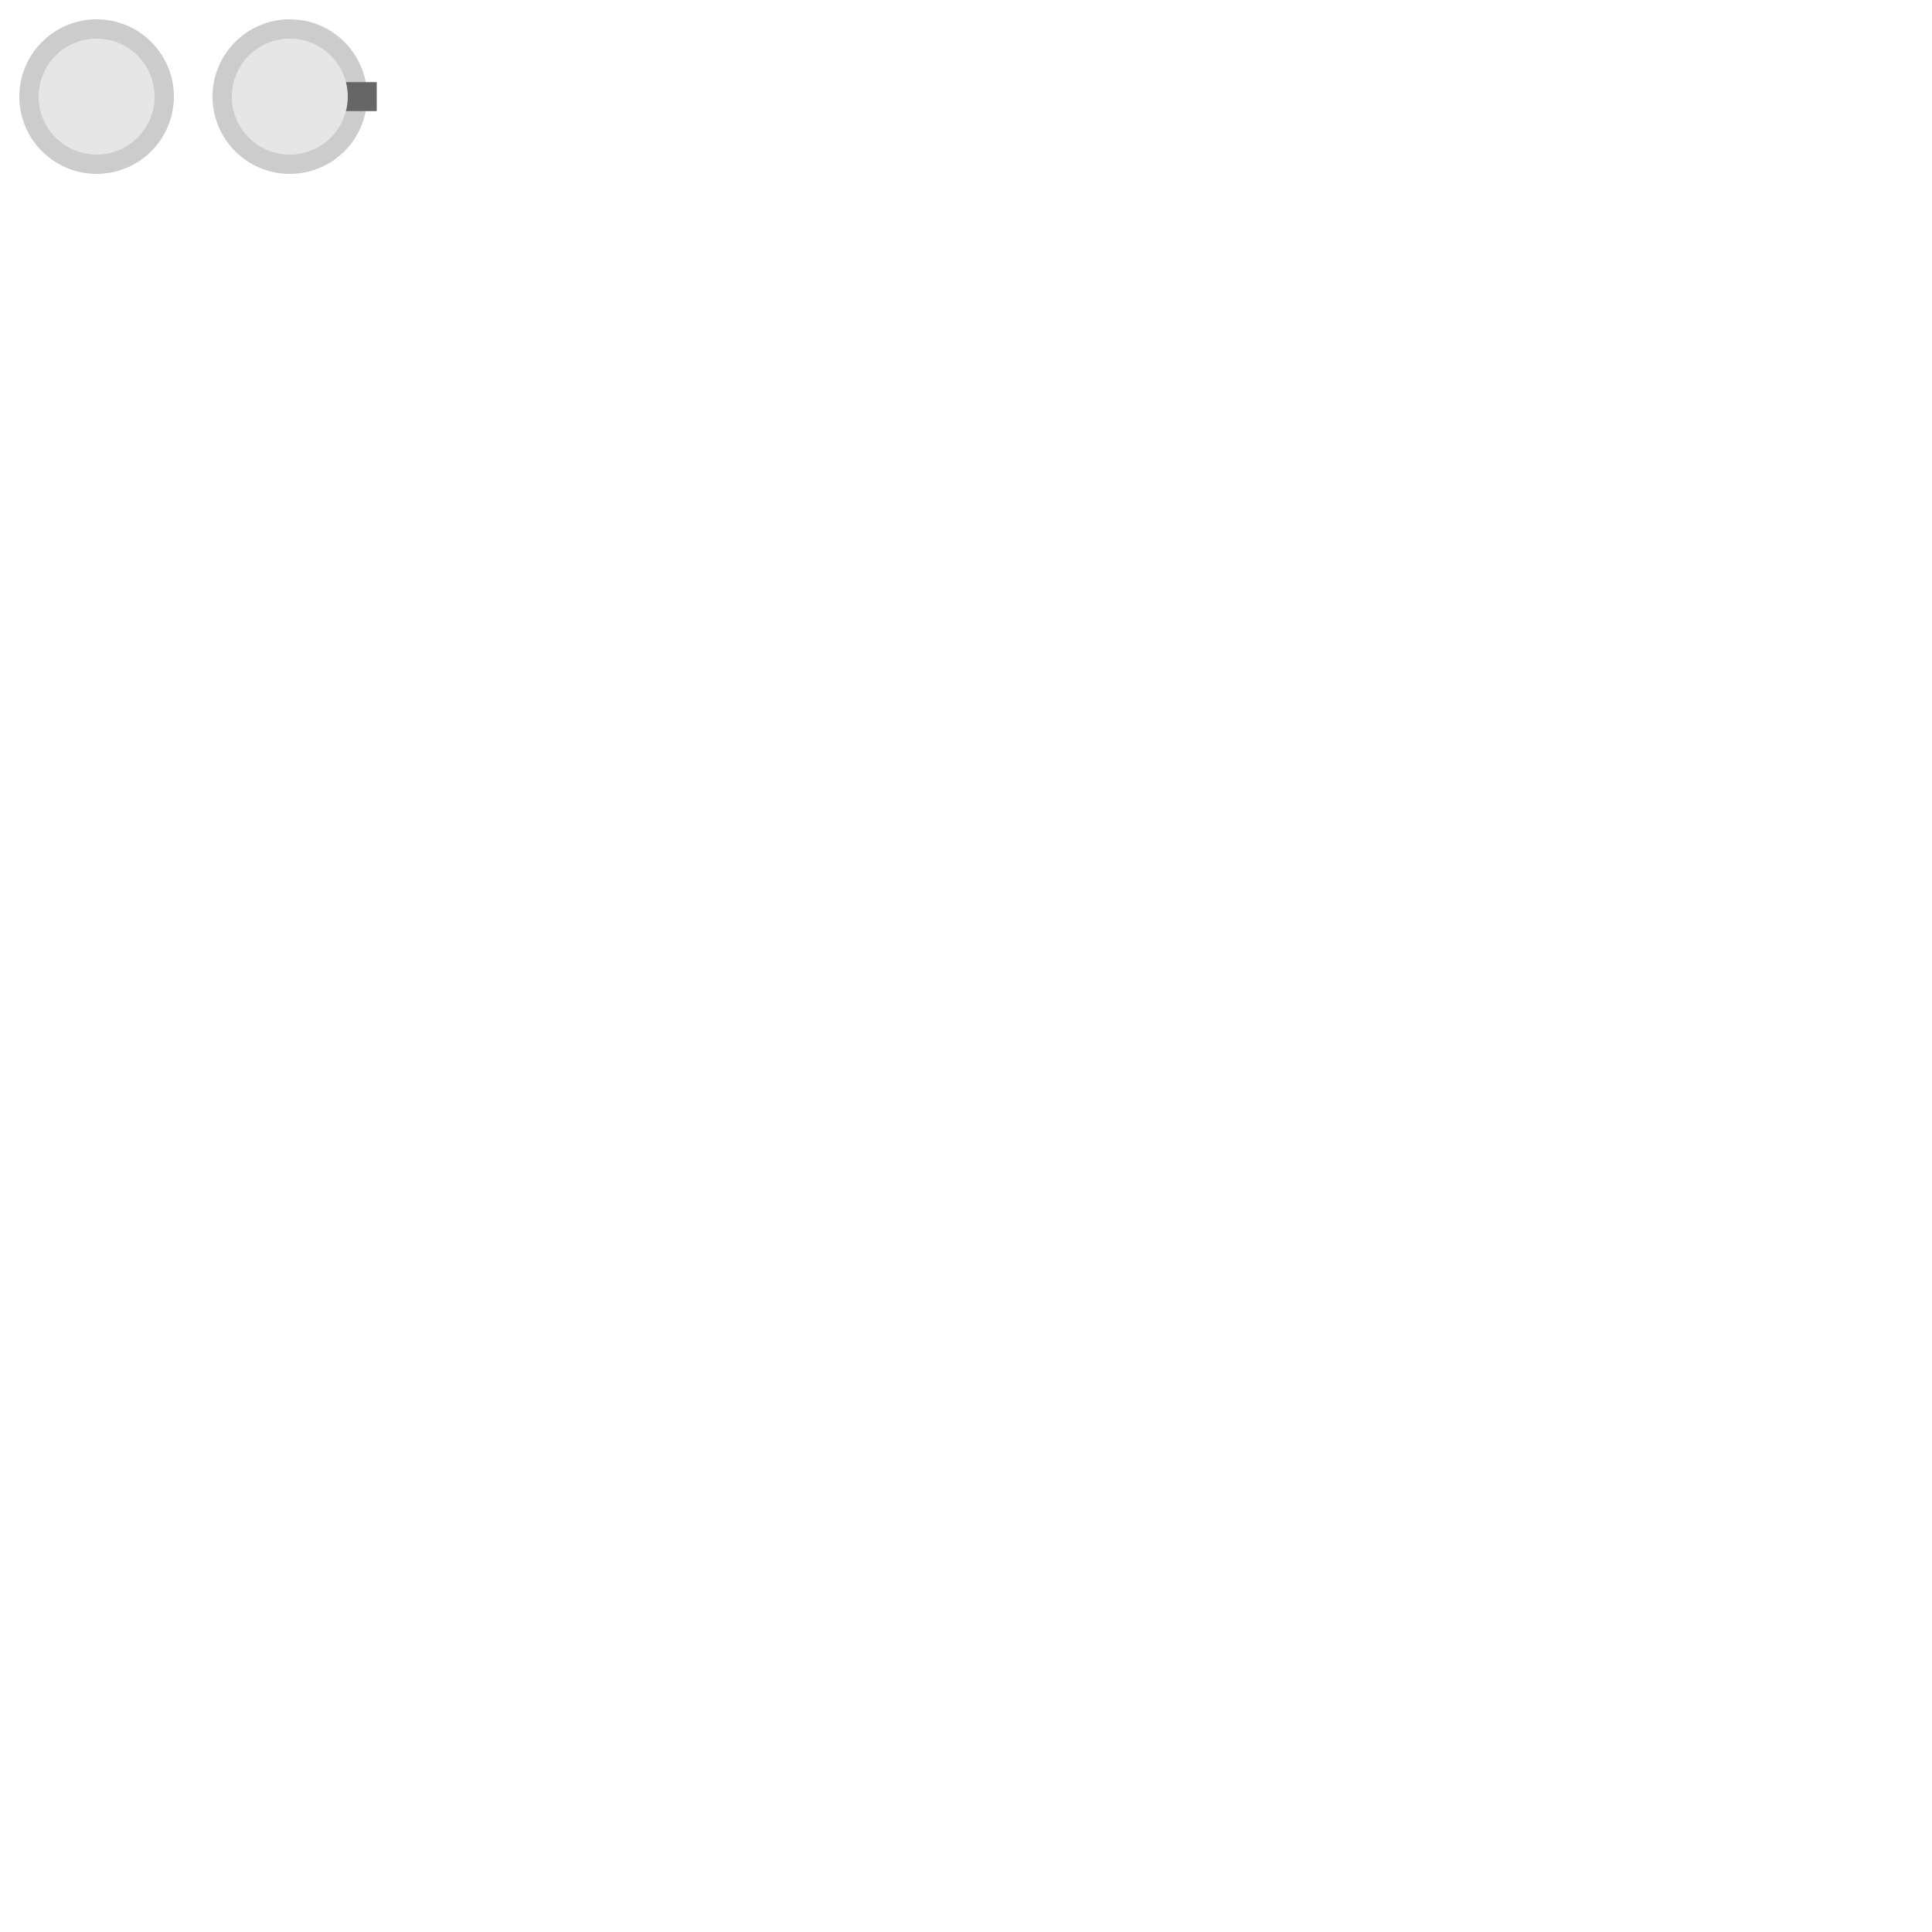
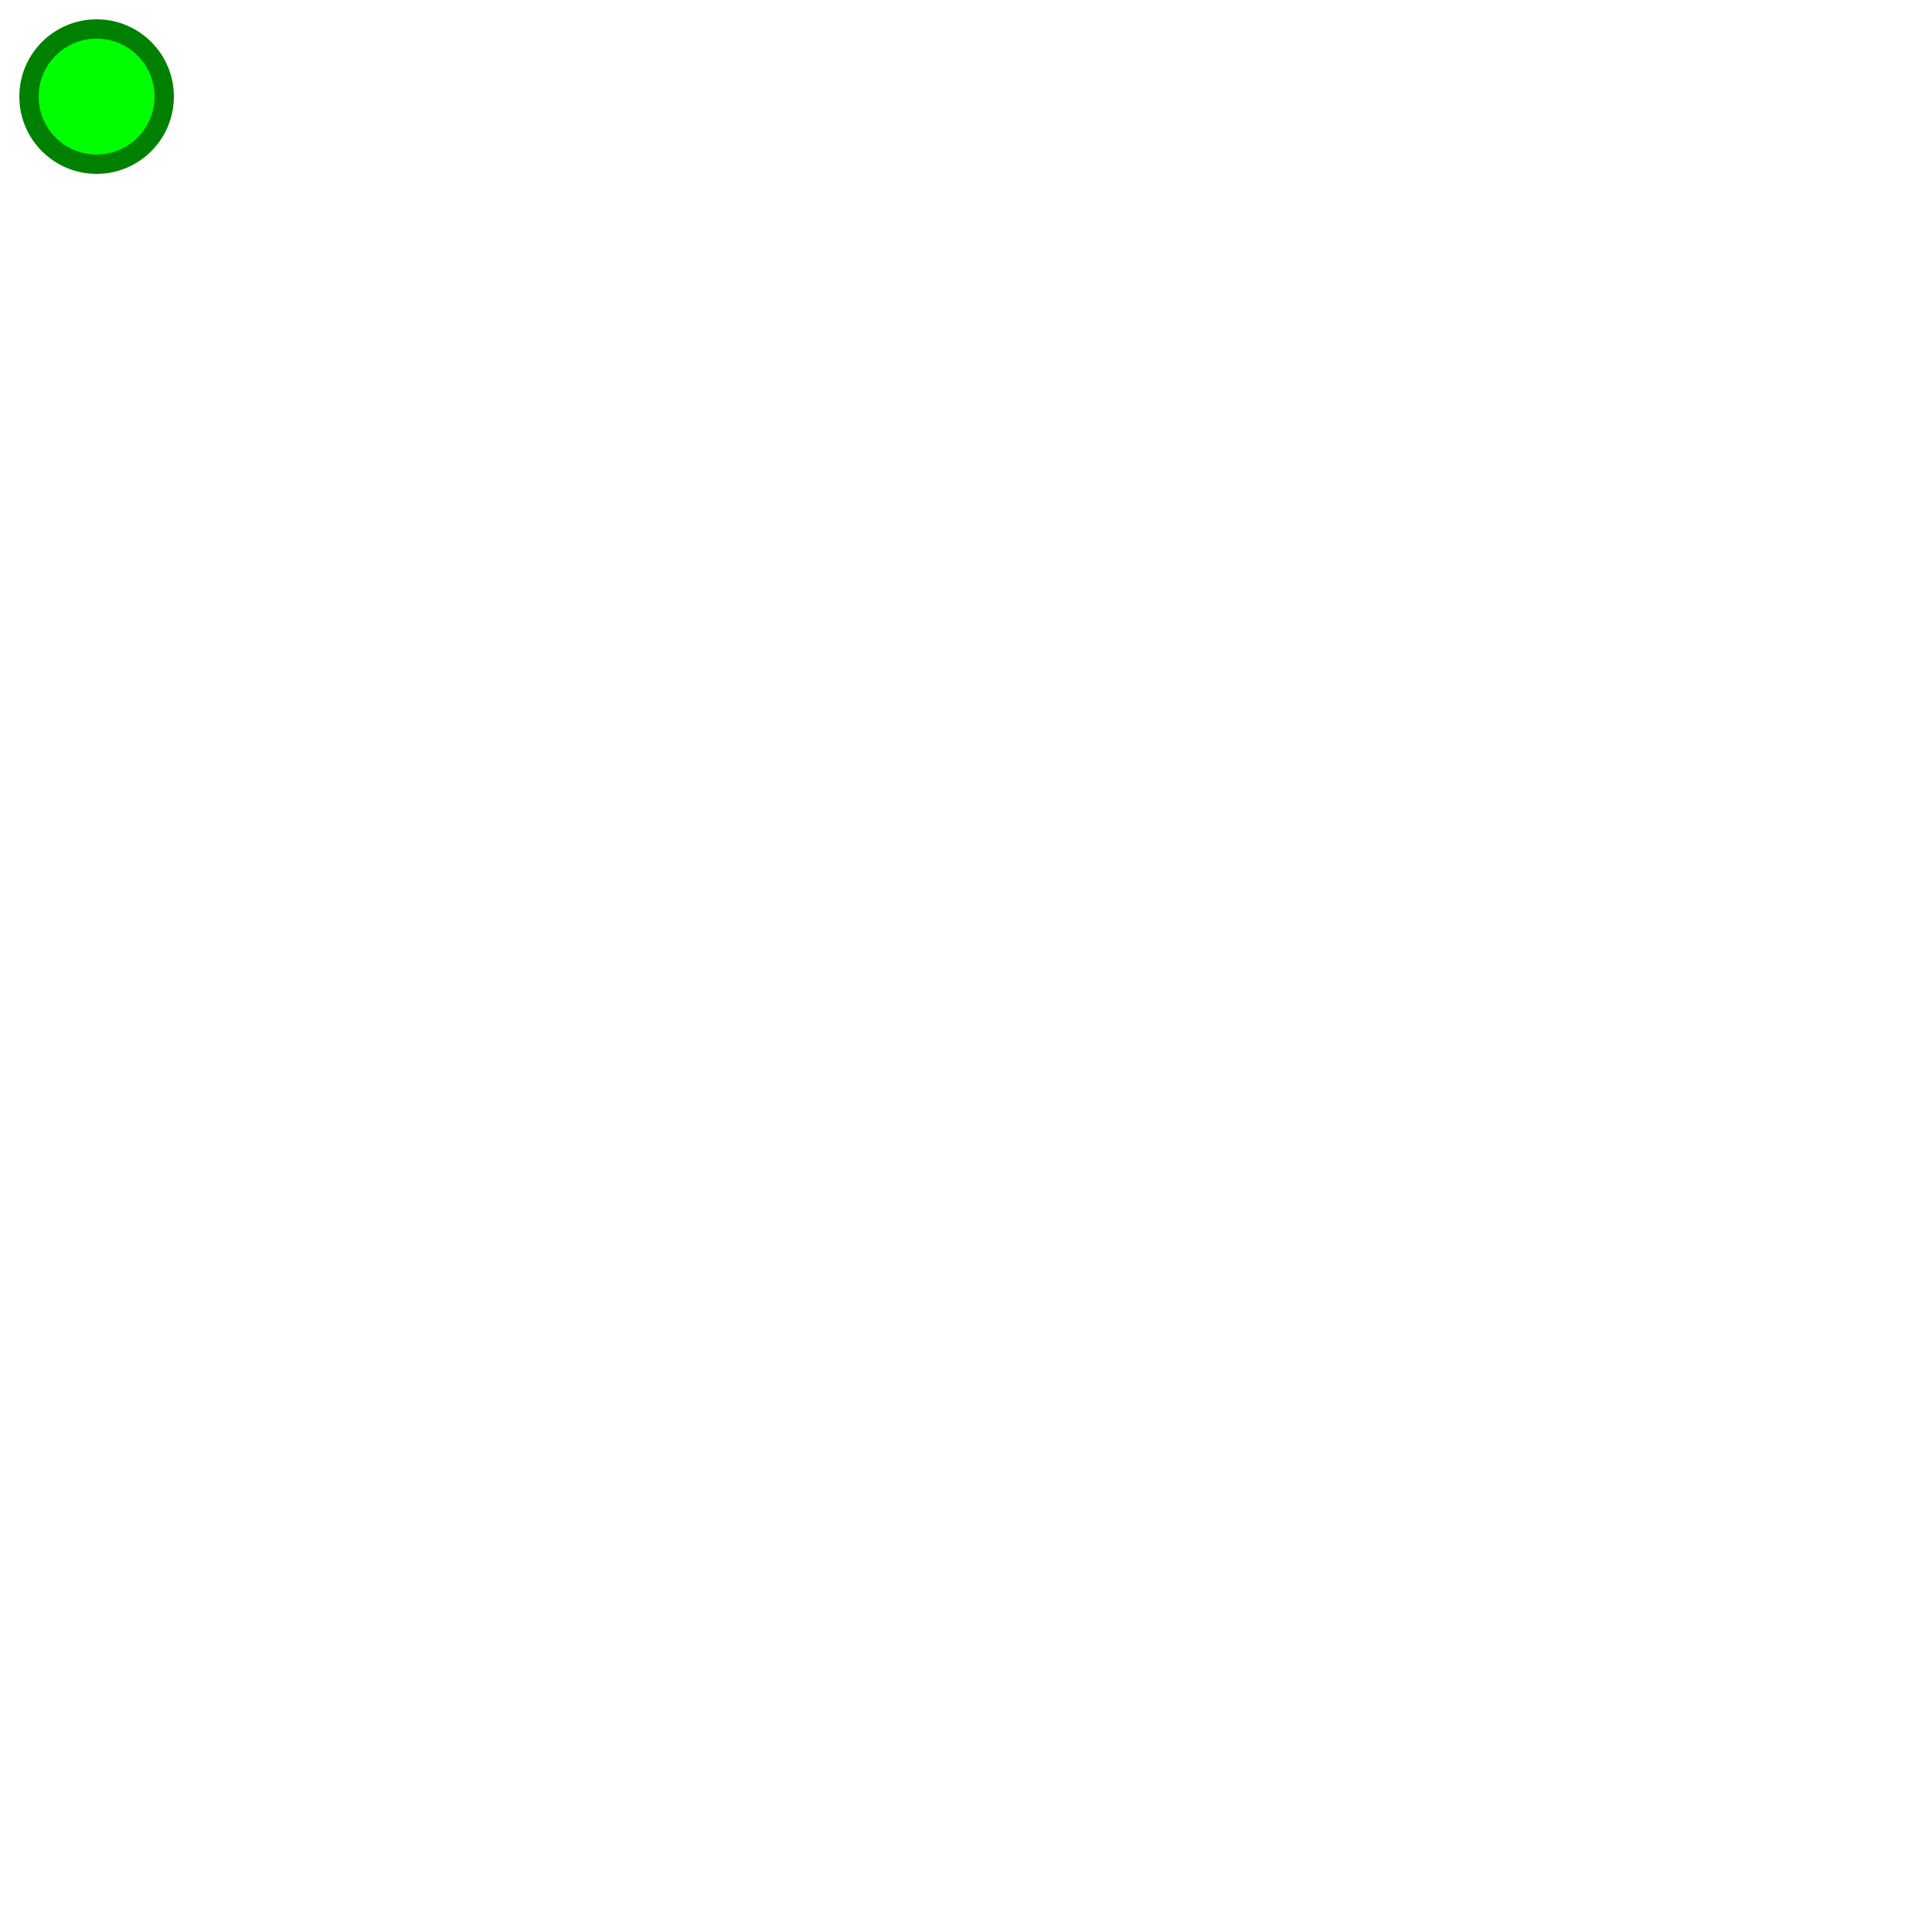
- <svg xmlns="http://www.w3.org/2000/svg" xmlns:xlink="http://www.w3.org/1999/xlink" width="1000" height="1000" viewBox="0 0 264.583 264.583" version="1.1" id="svg1">
+ <svg xmlns="http://www.w3.org/2000/svg" width="1000" height="1000" viewBox="0 0 264.583 264.583" version="1.1" id="svg1">
  <defs id="defs1" />
  <g id="layer1">
-     <circle style="fill:#cccccc;stroke-width:0.213" id="path1" cx="13.229" cy="13.229" r="10.583" />
-     <circle style="fill:#e6e6e6;stroke-width:0.159" id="path1-5" cx="13.229" cy="13.229" r="7.938" />
-     <use x="0" y="0" xlink:href="#path1" id="use1" transform="translate(26.45834)" />
-     <rect style="fill:#666666;stroke-width:0.277" id="use2" width="9.26" height="3.969" x="42.333" y="11.245" />
-     <use x="0" y="0" xlink:href="#path1-5" id="use3" transform="translate(26.45834)" />
+     <circle style="fill:#008000;stroke-width:0.213" id="path1" cx="13.229" cy="13.229" r="10.583" />
+     <circle style="fill:#00ff00;stroke-width:0.159" id="path1-5" cx="13.229" cy="13.229" r="7.938" />
  </g>
</svg>
